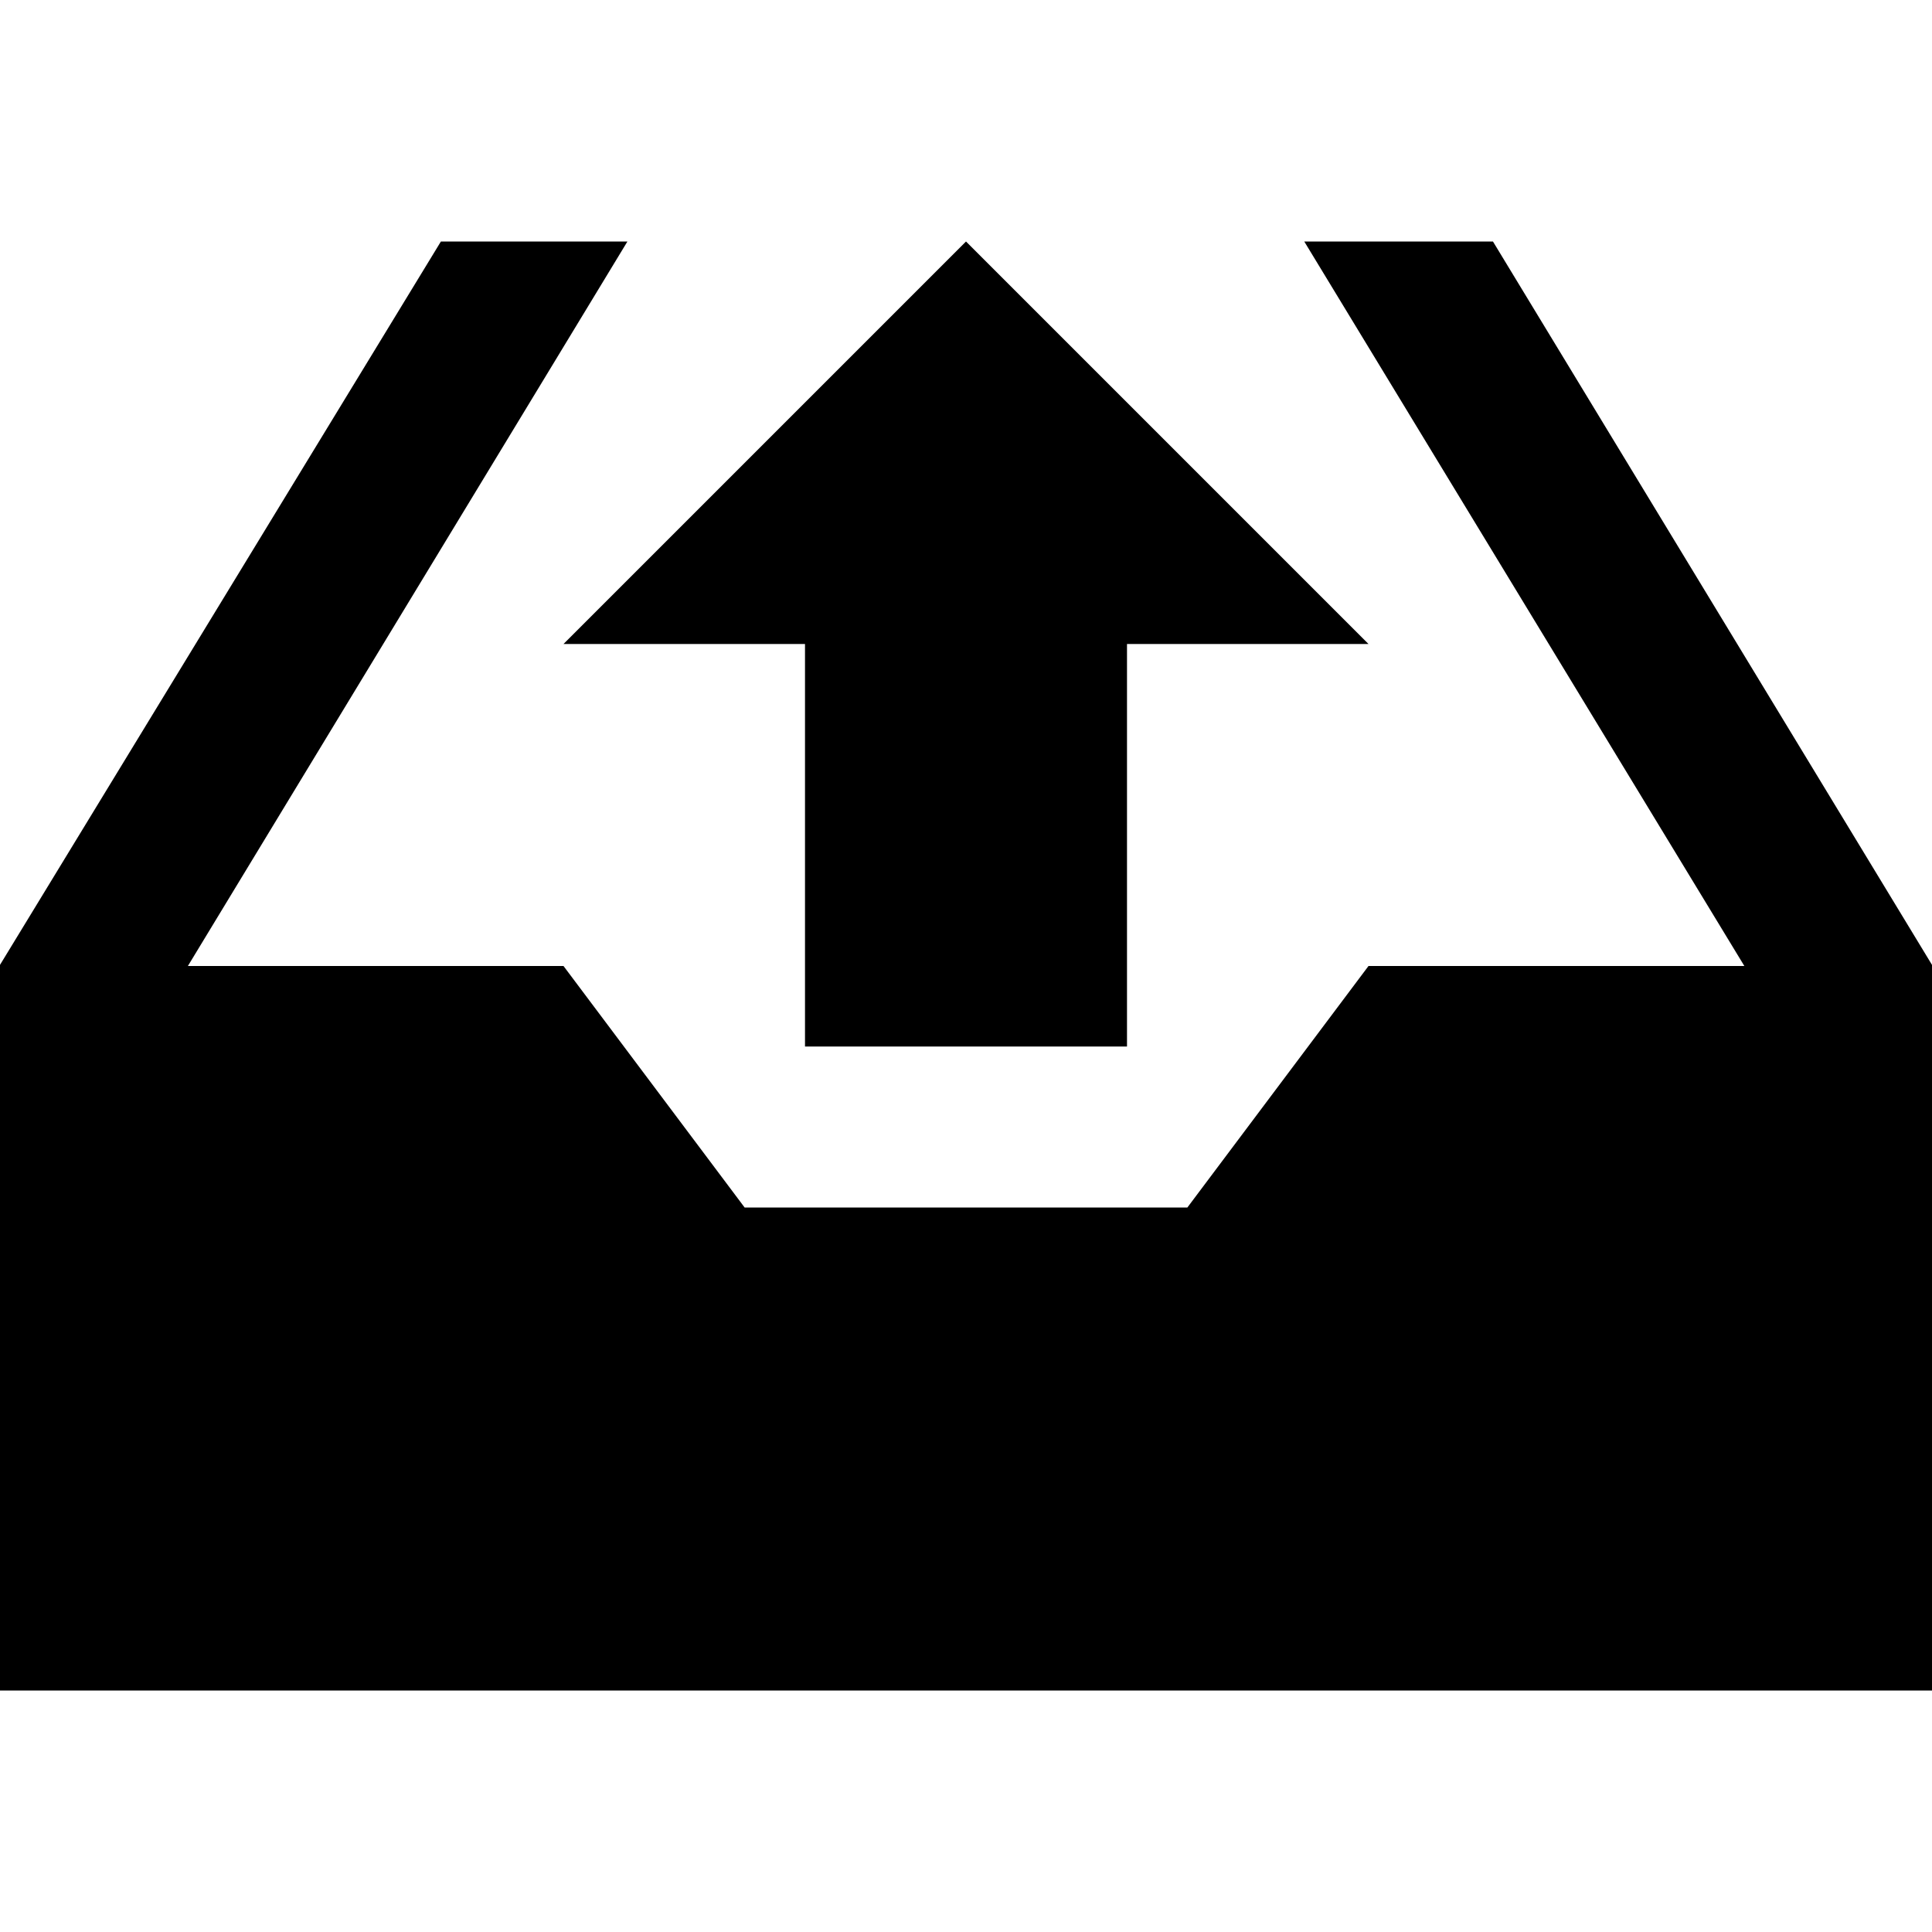
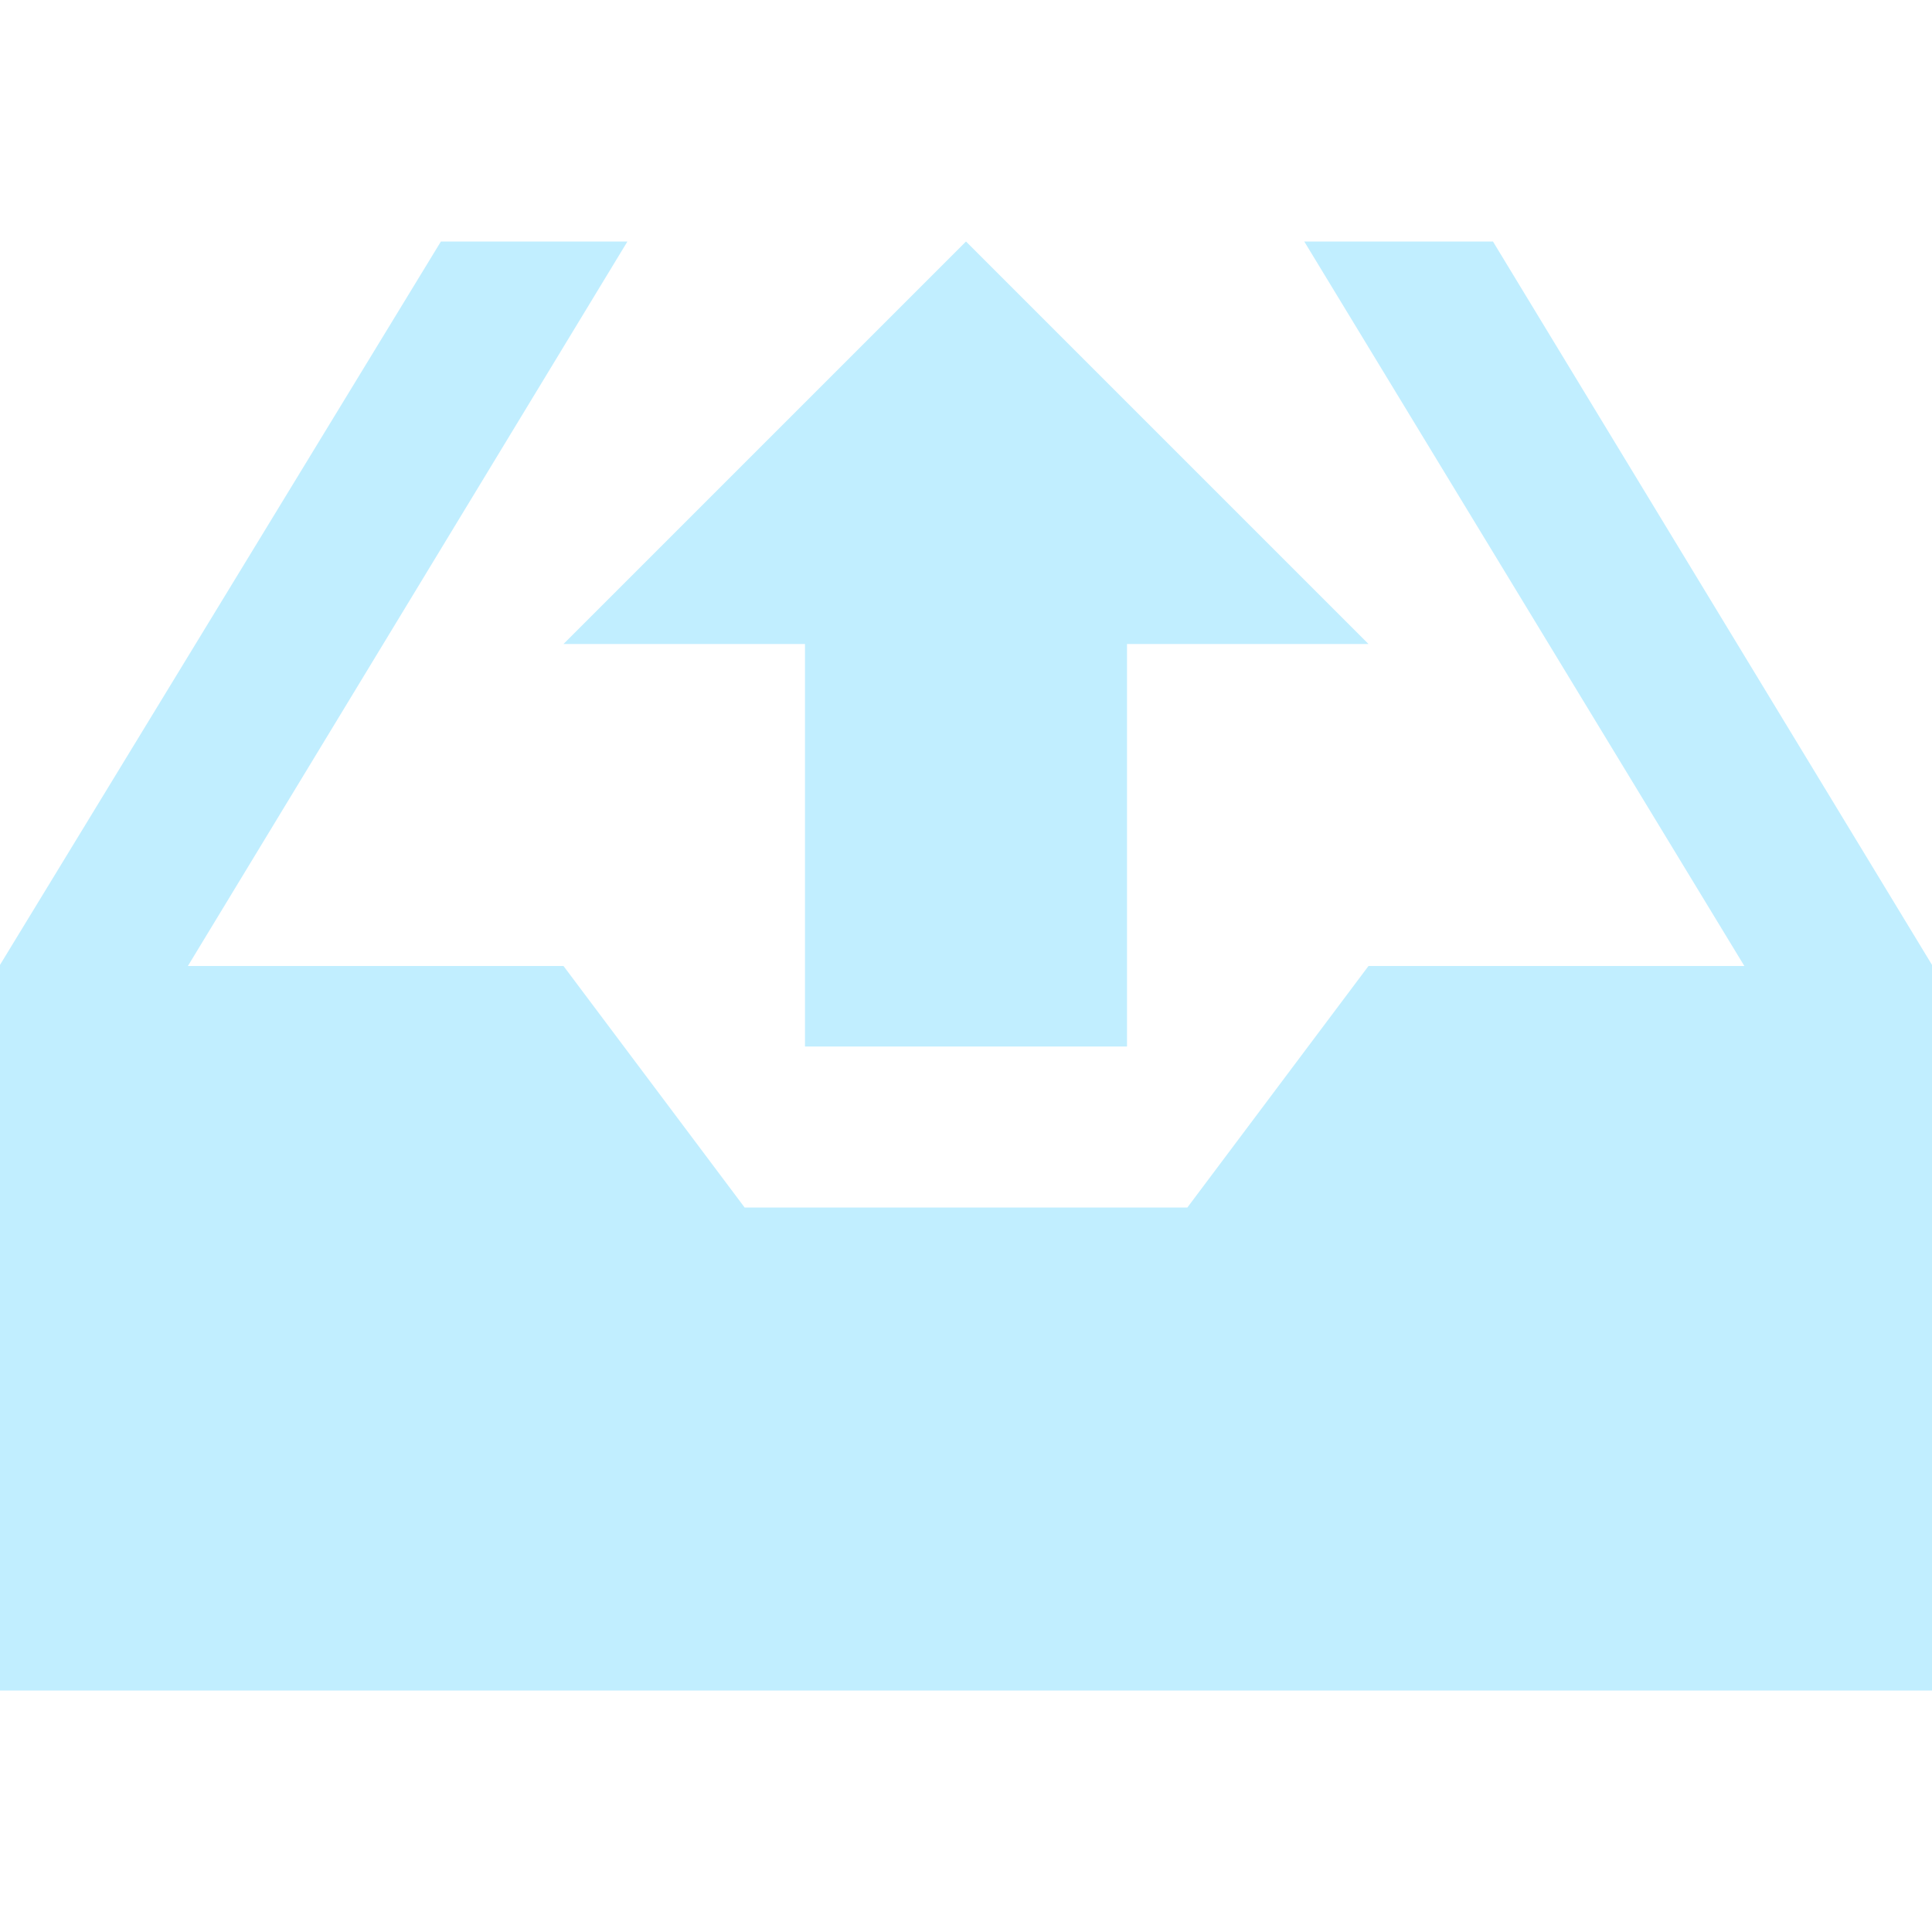
<svg xmlns="http://www.w3.org/2000/svg" width="24" height="24" viewBox="0 0 24 24">
-   <path d="M24 11.986v9.014h-24v-9.014l5.477-8.986h2.317l-5.46 9h4.666l2.25 3h5.5l2.25-3h4.669l-5.467-9h2.344l5.454 8.986zm-10-3.986h3l-5-5-5 5h3v5h4v-5zm-11.666 4" />
+   <path fill="#C1EEFF" d="M24 11.986v9.014h-24v-9.014l5.477-8.986h2.317l-5.46 9h4.666l2.25 3h5.5l2.25-3h4.669l-5.467-9h2.344l5.454 8.986zm-10-3.986h3l-5-5-5 5h3v5h4v-5zm-11.666 4" />
</svg>
